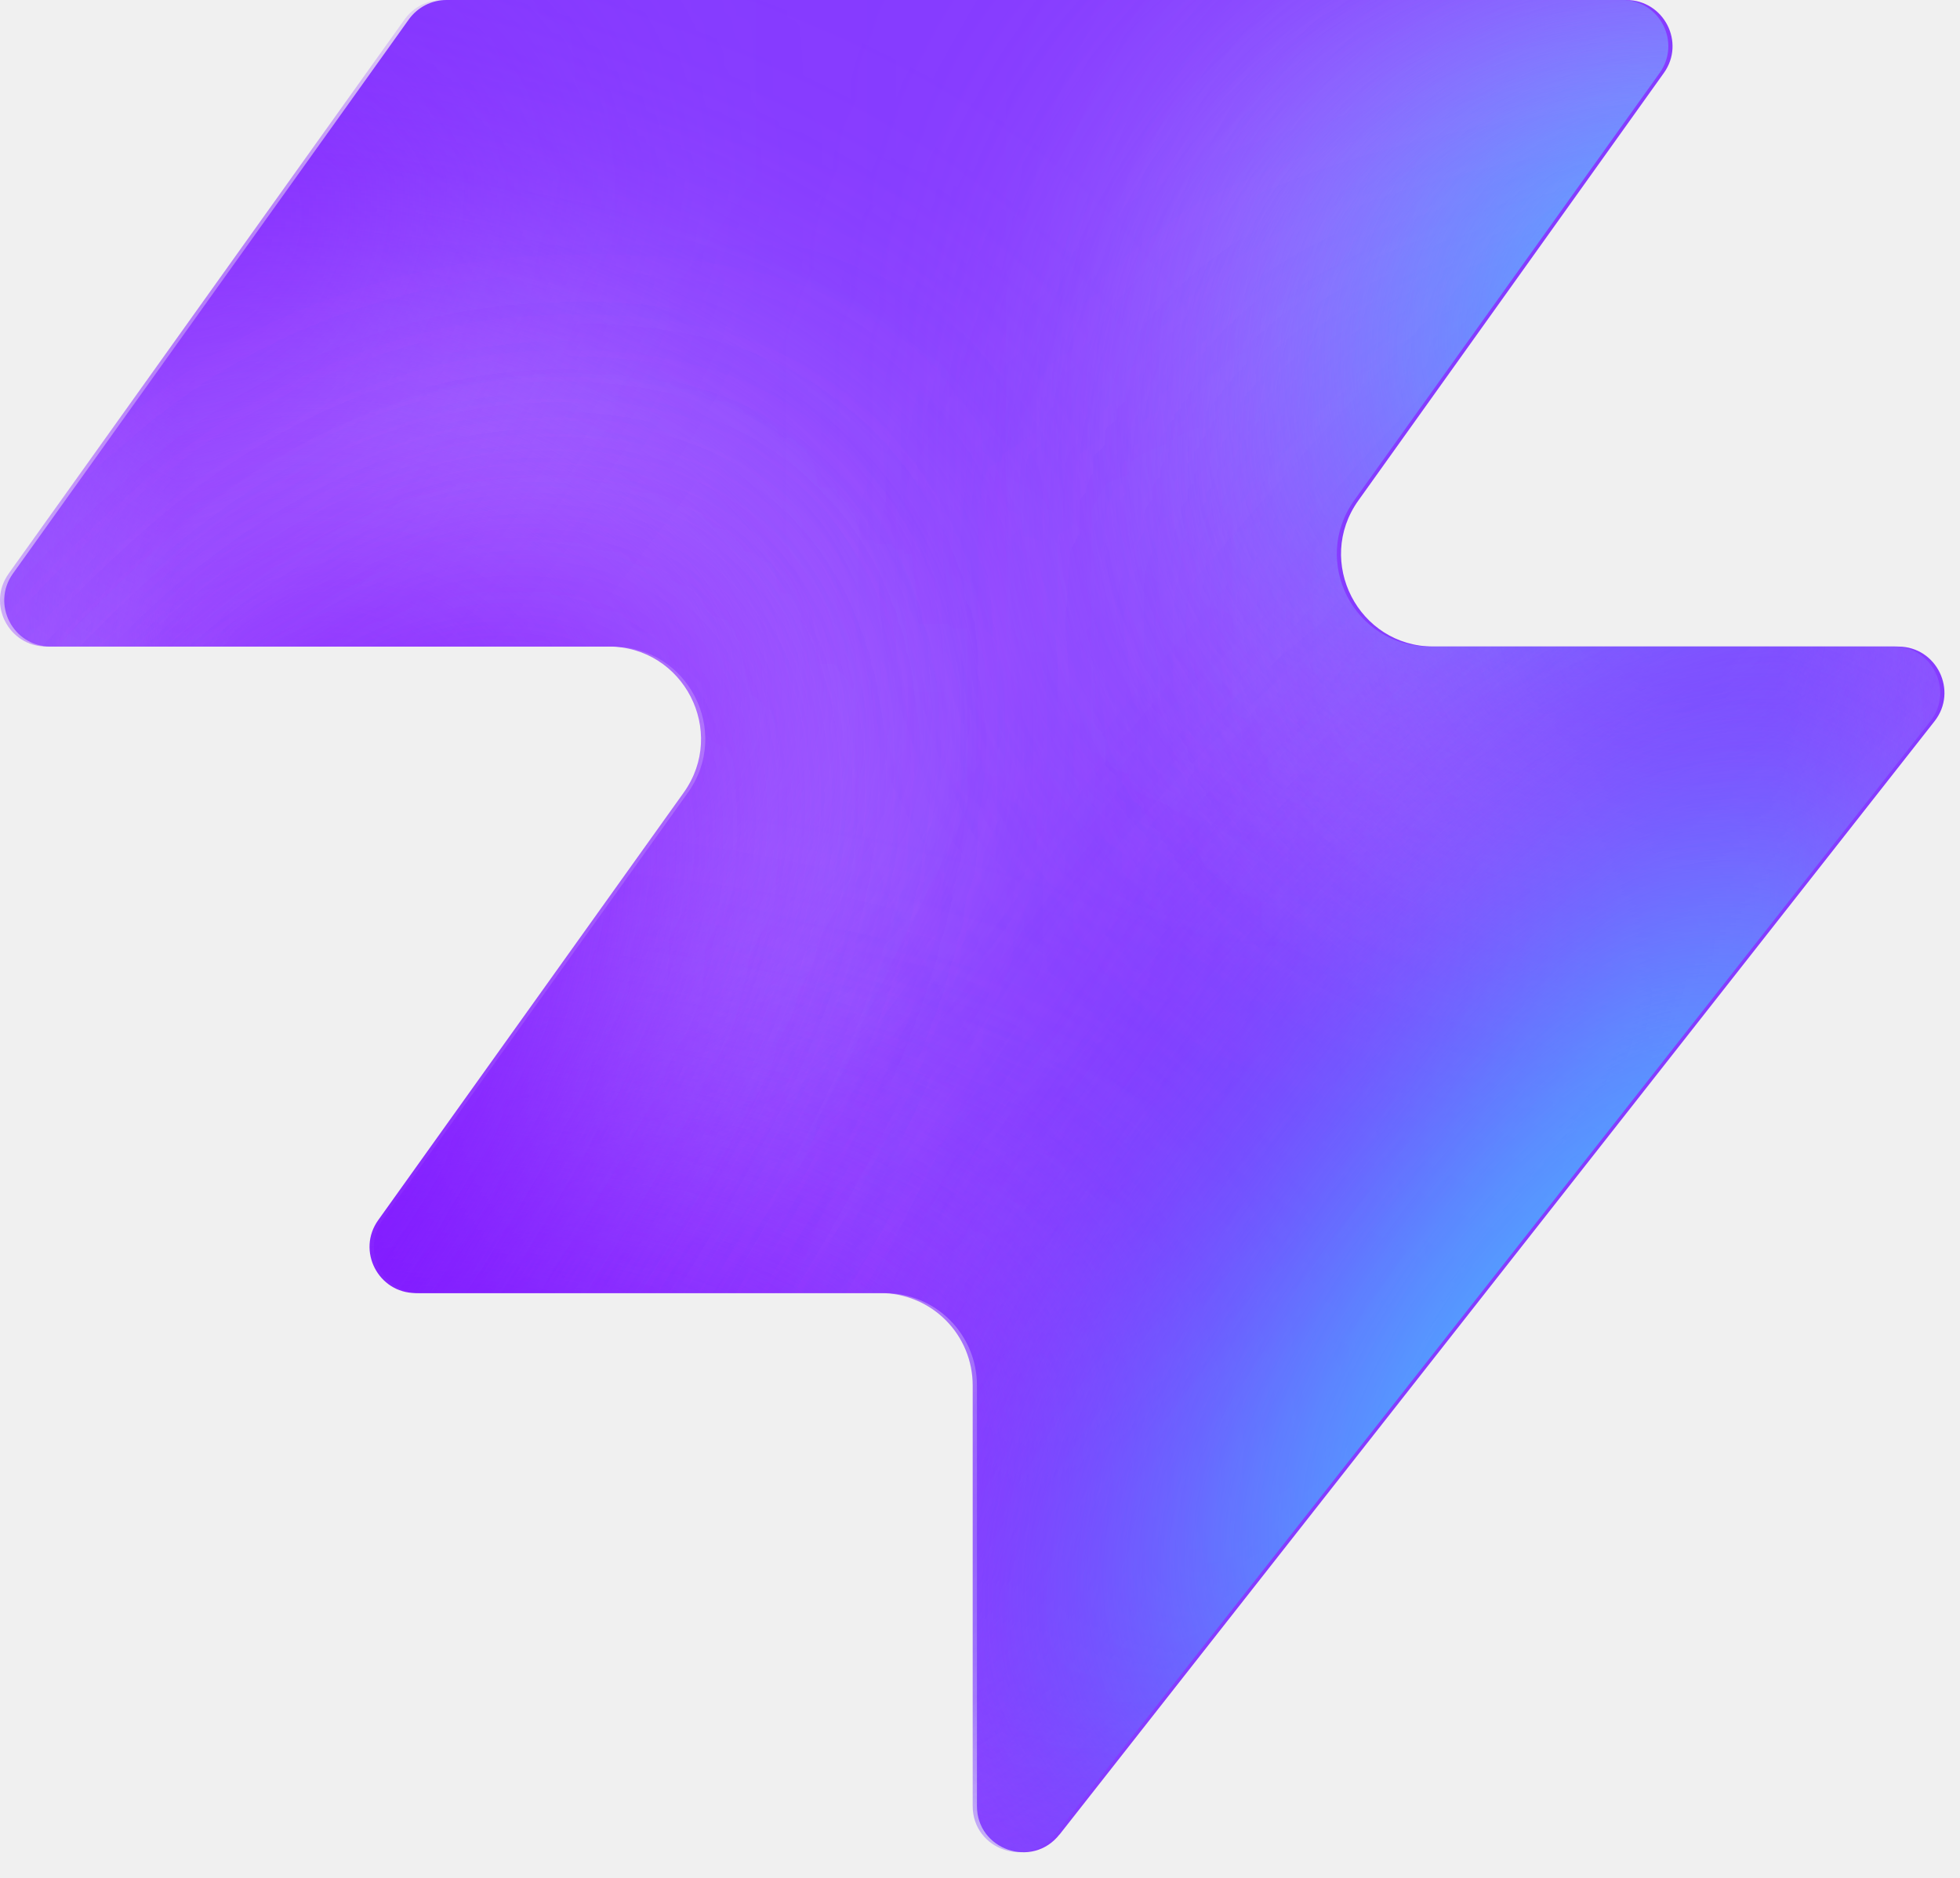
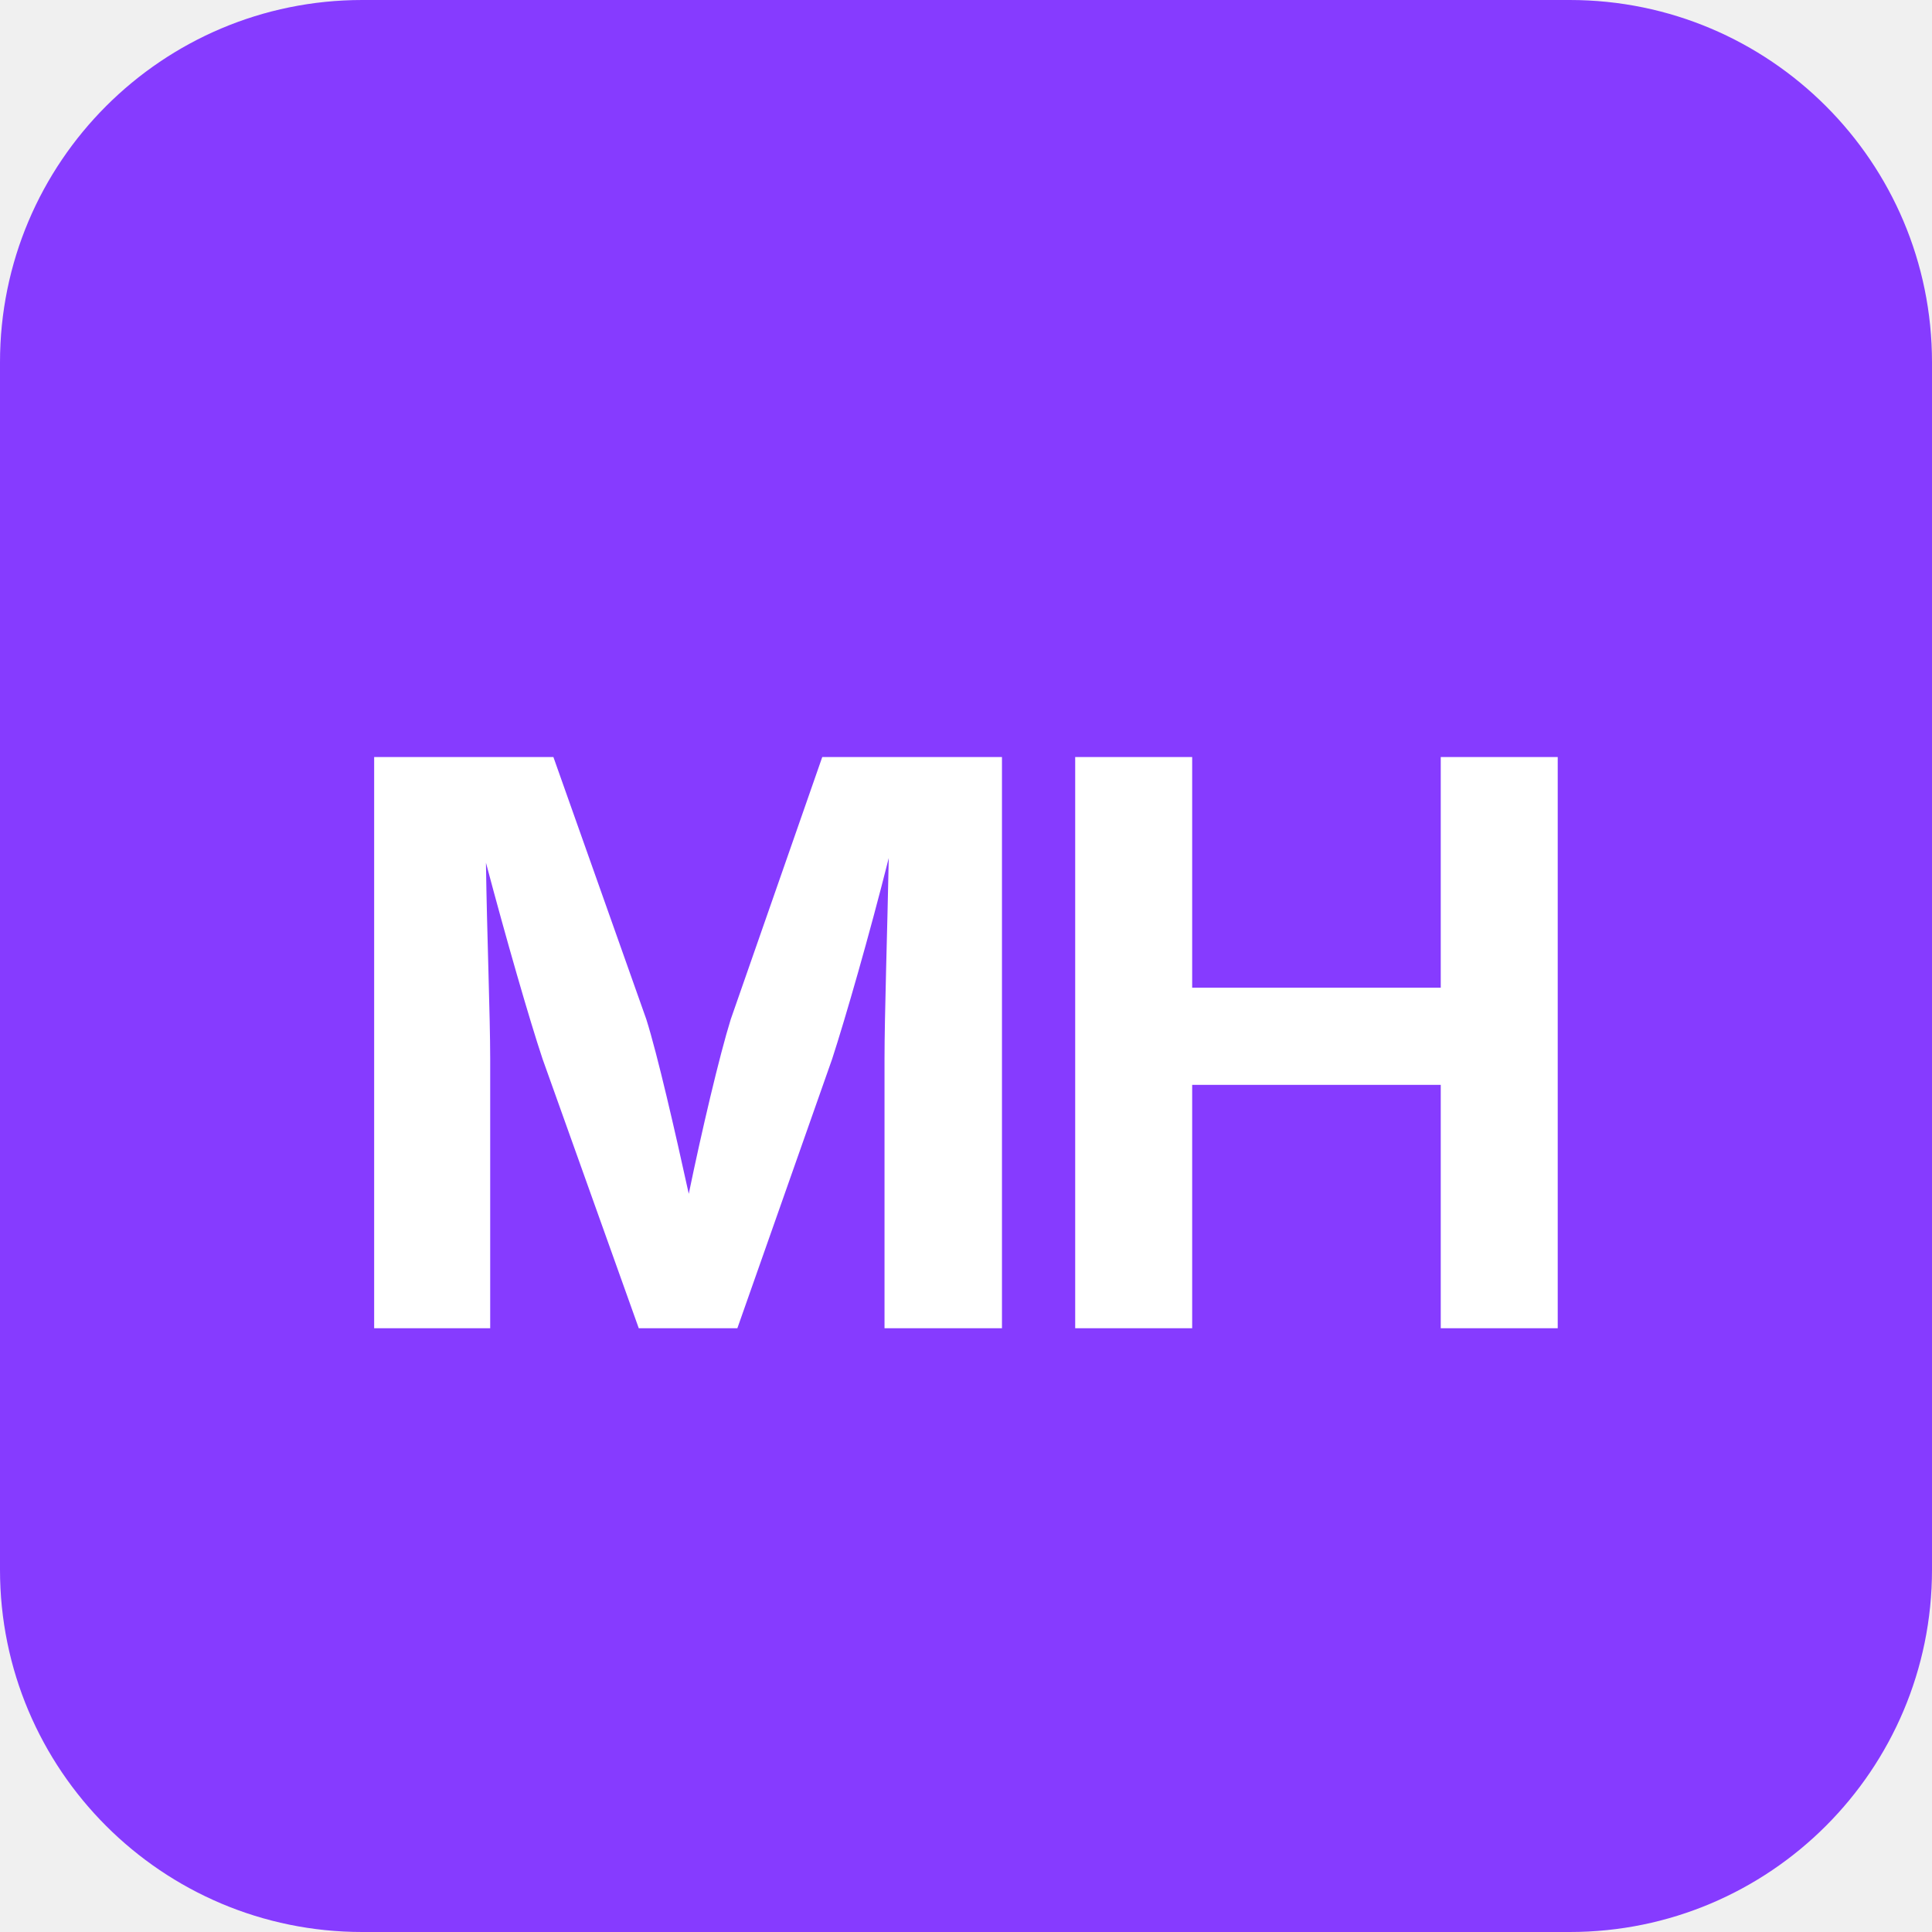
- <svg xmlns="http://www.w3.org/2000/svg" width="48" height="46" fill="none" viewBox="0 0 48 46">
-   <path fill="#863bff" d="M25.946 44.938c-.664.845-2.021.375-2.021-.698V33.937a2.26 2.26 0 0 0-2.262-2.262H10.287c-.92 0-1.456-1.04-.92-1.788l7.48-10.471c1.07-1.497 0-3.578-1.842-3.578H1.237c-.92 0-1.456-1.04-.92-1.788L10.013.474c.214-.297.556-.474.92-.474h28.894c.92 0 1.456 1.04.92 1.788l-7.48 10.471c-1.07 1.498 0 3.579 1.842 3.579h11.377c.943 0 1.473 1.088.89 1.83L25.947 44.94z" style="fill:#863bff;fill:color(display-p3 .525 .23 1);fill-opacity:1" />
-   <mask id="a" width="48" height="46" x="0" y="0" maskUnits="userSpaceOnUse" style="mask-type:alpha">
-     <path fill="#000" d="M25.842 44.938c-.664.844-2.021.375-2.021-.698V33.937a2.26 2.26 0 0 0-2.262-2.262H10.183c-.92 0-1.456-1.04-.92-1.788l7.48-10.471c1.07-1.498 0-3.579-1.842-3.579H1.133c-.92 0-1.456-1.04-.92-1.787L9.91.473c.214-.297.556-.474.92-.474h28.894c.92 0 1.456 1.04.92 1.788l-7.48 10.471c-1.07 1.498 0 3.578 1.842 3.578h11.377c.943 0 1.473 1.088.89 1.832L25.843 44.94z" style="fill:#000;fill-opacity:1" />
-   </mask>
-   <g mask="url(#a)">
-     <g filter="url(#b)">
-       <ellipse cx="5.508" cy="14.704" fill="#ede6ff" rx="5.508" ry="14.704" style="fill:#ede6ff;fill:color(display-p3 .927 .903 1);fill-opacity:1" transform="matrix(.00324 1 1 -.00324 -4.47 31.516)" />
-     </g>
-     <g filter="url(#c)">
-       <ellipse cx="10.399" cy="29.851" fill="#ede6ff" rx="10.399" ry="29.851" style="fill:#ede6ff;fill:color(display-p3 .927 .903 1);fill-opacity:1" transform="matrix(.00324 1 1 -.00324 -39.328 7.883)" />
-     </g>
-     <g filter="url(#d)">
-       <ellipse cx="5.508" cy="30.487" fill="#7e14ff" rx="5.508" ry="30.487" style="fill:#7e14ff;fill:color(display-p3 .492 .077 1);fill-opacity:1" transform="rotate(89.814 -25.913 -14.639)scale(1 -1)" />
-     </g>
-     <g filter="url(#e)">
-       <ellipse cx="5.508" cy="30.599" fill="#7e14ff" rx="5.508" ry="30.599" style="fill:#7e14ff;fill:color(display-p3 .492 .077 1);fill-opacity:1" transform="rotate(89.814 -32.644 -3.334)scale(1 -1)" />
-     </g>
-     <g filter="url(#f)">
-       <ellipse cx="5.508" cy="30.599" fill="#7e14ff" rx="5.508" ry="30.599" style="fill:#7e14ff;fill:color(display-p3 .492 .077 1);fill-opacity:1" transform="matrix(.00324 1 1 -.00324 -34.34 30.47)" />
-     </g>
-     <g filter="url(#g)">
-       <ellipse cx="14.072" cy="22.078" fill="#ede6ff" rx="14.072" ry="22.078" style="fill:#ede6ff;fill:color(display-p3 .927 .903 1);fill-opacity:1" transform="rotate(93.35 24.506 48.493)scale(-1 1)" />
-     </g>
-     <g filter="url(#h)">
-       <ellipse cx="3.47" cy="21.501" fill="#7e14ff" rx="3.47" ry="21.501" style="fill:#7e14ff;fill:color(display-p3 .492 .077 1);fill-opacity:1" transform="rotate(89.009 28.708 47.59)scale(-1 1)" />
-     </g>
-     <g filter="url(#i)">
-       <ellipse cx="3.47" cy="21.501" fill="#7e14ff" rx="3.47" ry="21.501" style="fill:#7e14ff;fill:color(display-p3 .492 .077 1);fill-opacity:1" transform="rotate(89.009 28.708 47.59)scale(-1 1)" />
-     </g>
-     <g filter="url(#j)">
-       <ellipse cx=".387" cy="8.972" fill="#7e14ff" rx="4.407" ry="29.108" style="fill:#7e14ff;fill:color(display-p3 .492 .077 1);fill-opacity:1" transform="rotate(39.51 .387 8.972)" />
-     </g>
-     <g filter="url(#k)">
-       <ellipse cx="47.523" cy="-6.092" fill="#7e14ff" rx="4.407" ry="29.108" style="fill:#7e14ff;fill:color(display-p3 .492 .077 1);fill-opacity:1" transform="rotate(37.892 47.523 -6.092)" />
-     </g>
-     <g filter="url(#l)">
-       <ellipse cx="41.412" cy="6.333" fill="#47bfff" rx="5.971" ry="9.665" style="fill:#47bfff;fill:color(display-p3 .28 .748 1);fill-opacity:1" transform="rotate(37.892 41.412 6.333)" />
-     </g>
-     <g filter="url(#m)">
-       <ellipse cx="-1.879" cy="38.332" fill="#7e14ff" rx="4.407" ry="29.108" style="fill:#7e14ff;fill:color(display-p3 .492 .077 1);fill-opacity:1" transform="rotate(37.892 -1.88 38.332)" />
-     </g>
-     <g filter="url(#n)">
-       <ellipse cx="-1.879" cy="38.332" fill="#7e14ff" rx="4.407" ry="29.108" style="fill:#7e14ff;fill:color(display-p3 .492 .077 1);fill-opacity:1" transform="rotate(37.892 -1.88 38.332)" />
-     </g>
-     <g filter="url(#o)">
-       <ellipse cx="35.651" cy="29.907" fill="#7e14ff" rx="4.407" ry="29.108" style="fill:#7e14ff;fill:color(display-p3 .492 .077 1);fill-opacity:1" transform="rotate(37.892 35.651 29.907)" />
-     </g>
-     <g filter="url(#p)">
-       <ellipse cx="38.418" cy="32.4" fill="#47bfff" rx="5.971" ry="15.297" style="fill:#47bfff;fill:color(display-p3 .28 .748 1);fill-opacity:1" transform="rotate(37.892 38.418 32.4)" />
-     </g>
-   </g>
-   <defs>
-     <filter id="b" width="60.045" height="41.654" x="-19.77" y="16.149" color-interpolation-filters="sRGB" filterUnits="userSpaceOnUse">
-       <feFlood flood-opacity="0" result="BackgroundImageFix" />
-       <feBlend in="SourceGraphic" in2="BackgroundImageFix" result="shape" />
-       <feGaussianBlur result="effect1_foregroundBlur_2002_17158" stdDeviation="7.659" />
-     </filter>
-     <filter id="c" width="90.34" height="51.437" x="-54.613" y="-7.533" color-interpolation-filters="sRGB" filterUnits="userSpaceOnUse">
-       <feFlood flood-opacity="0" result="BackgroundImageFix" />
-       <feBlend in="SourceGraphic" in2="BackgroundImageFix" result="shape" />
-       <feGaussianBlur result="effect1_foregroundBlur_2002_17158" stdDeviation="7.659" />
-     </filter>
-     <filter id="d" width="79.355" height="29.4" x="-49.64" y="2.03" color-interpolation-filters="sRGB" filterUnits="userSpaceOnUse">
-       <feFlood flood-opacity="0" result="BackgroundImageFix" />
-       <feBlend in="SourceGraphic" in2="BackgroundImageFix" result="shape" />
-       <feGaussianBlur result="effect1_foregroundBlur_2002_17158" stdDeviation="4.596" />
-     </filter>
-     <filter id="e" width="79.579" height="29.4" x="-45.045" y="20.029" color-interpolation-filters="sRGB" filterUnits="userSpaceOnUse">
-       <feFlood flood-opacity="0" result="BackgroundImageFix" />
-       <feBlend in="SourceGraphic" in2="BackgroundImageFix" result="shape" />
-       <feGaussianBlur result="effect1_foregroundBlur_2002_17158" stdDeviation="4.596" />
-     </filter>
-     <filter id="f" width="79.579" height="29.4" x="-43.513" y="21.178" color-interpolation-filters="sRGB" filterUnits="userSpaceOnUse">
-       <feFlood flood-opacity="0" result="BackgroundImageFix" />
-       <feBlend in="SourceGraphic" in2="BackgroundImageFix" result="shape" />
-       <feGaussianBlur result="effect1_foregroundBlur_2002_17158" stdDeviation="4.596" />
-     </filter>
-     <filter id="g" width="74.749" height="58.852" x="15.756" y="-17.901" color-interpolation-filters="sRGB" filterUnits="userSpaceOnUse">
-       <feFlood flood-opacity="0" result="BackgroundImageFix" />
-       <feBlend in="SourceGraphic" in2="BackgroundImageFix" result="shape" />
-       <feGaussianBlur result="effect1_foregroundBlur_2002_17158" stdDeviation="7.659" />
-     </filter>
-     <filter id="h" width="61.377" height="25.362" x="23.548" y="2.284" color-interpolation-filters="sRGB" filterUnits="userSpaceOnUse">
-       <feFlood flood-opacity="0" result="BackgroundImageFix" />
-       <feBlend in="SourceGraphic" in2="BackgroundImageFix" result="shape" />
-       <feGaussianBlur result="effect1_foregroundBlur_2002_17158" stdDeviation="4.596" />
-     </filter>
-     <filter id="i" width="61.377" height="25.362" x="23.548" y="2.284" color-interpolation-filters="sRGB" filterUnits="userSpaceOnUse">
-       <feFlood flood-opacity="0" result="BackgroundImageFix" />
-       <feBlend in="SourceGraphic" in2="BackgroundImageFix" result="shape" />
-       <feGaussianBlur result="effect1_foregroundBlur_2002_17158" stdDeviation="4.596" />
-     </filter>
-     <filter id="j" width="56.045" height="63.649" x="-27.636" y="-22.853" color-interpolation-filters="sRGB" filterUnits="userSpaceOnUse">
-       <feFlood flood-opacity="0" result="BackgroundImageFix" />
-       <feBlend in="SourceGraphic" in2="BackgroundImageFix" result="shape" />
-       <feGaussianBlur result="effect1_foregroundBlur_2002_17158" stdDeviation="4.596" />
-     </filter>
-     <filter id="k" width="54.814" height="64.646" x="20.116" y="-38.415" color-interpolation-filters="sRGB" filterUnits="userSpaceOnUse">
-       <feFlood flood-opacity="0" result="BackgroundImageFix" />
-       <feBlend in="SourceGraphic" in2="BackgroundImageFix" result="shape" />
-       <feGaussianBlur result="effect1_foregroundBlur_2002_17158" stdDeviation="4.596" />
-     </filter>
-     <filter id="l" width="33.541" height="35.313" x="24.641" y="-11.323" color-interpolation-filters="sRGB" filterUnits="userSpaceOnUse">
-       <feFlood flood-opacity="0" result="BackgroundImageFix" />
-       <feBlend in="SourceGraphic" in2="BackgroundImageFix" result="shape" />
-       <feGaussianBlur result="effect1_foregroundBlur_2002_17158" stdDeviation="4.596" />
-     </filter>
-     <filter id="m" width="54.814" height="64.646" x="-29.286" y="6.009" color-interpolation-filters="sRGB" filterUnits="userSpaceOnUse">
-       <feFlood flood-opacity="0" result="BackgroundImageFix" />
-       <feBlend in="SourceGraphic" in2="BackgroundImageFix" result="shape" />
-       <feGaussianBlur result="effect1_foregroundBlur_2002_17158" stdDeviation="4.596" />
-     </filter>
-     <filter id="n" width="54.814" height="64.646" x="-29.286" y="6.009" color-interpolation-filters="sRGB" filterUnits="userSpaceOnUse">
-       <feFlood flood-opacity="0" result="BackgroundImageFix" />
-       <feBlend in="SourceGraphic" in2="BackgroundImageFix" result="shape" />
-       <feGaussianBlur result="effect1_foregroundBlur_2002_17158" stdDeviation="4.596" />
-     </filter>
-     <filter id="o" width="54.814" height="64.646" x="8.244" y="-2.416" color-interpolation-filters="sRGB" filterUnits="userSpaceOnUse">
-       <feFlood flood-opacity="0" result="BackgroundImageFix" />
-       <feBlend in="SourceGraphic" in2="BackgroundImageFix" result="shape" />
-       <feGaussianBlur result="effect1_foregroundBlur_2002_17158" stdDeviation="4.596" />
-     </filter>
-     <filter id="p" width="39.409" height="43.623" x="18.713" y="10.588" color-interpolation-filters="sRGB" filterUnits="userSpaceOnUse">
-       <feFlood flood-opacity="0" result="BackgroundImageFix" />
-       <feBlend in="SourceGraphic" in2="BackgroundImageFix" result="shape" />
-       <feGaussianBlur result="effect1_foregroundBlur_2002_17158" stdDeviation="4.596" />
-     </filter>
-   </defs>
+ <svg xmlns="http://www.w3.org/2000/svg" viewBox="0 0 64 64">
+   <rect width="64" height="64" rx="12" fill="#863bff" />
+   <text x="32" y="44" font-family="Inter, Arial, sans-serif" font-size="26" font-weight="700" fill="#ffffff" text-anchor="middle" letter-spacing="-1">MH</text>
</svg>
